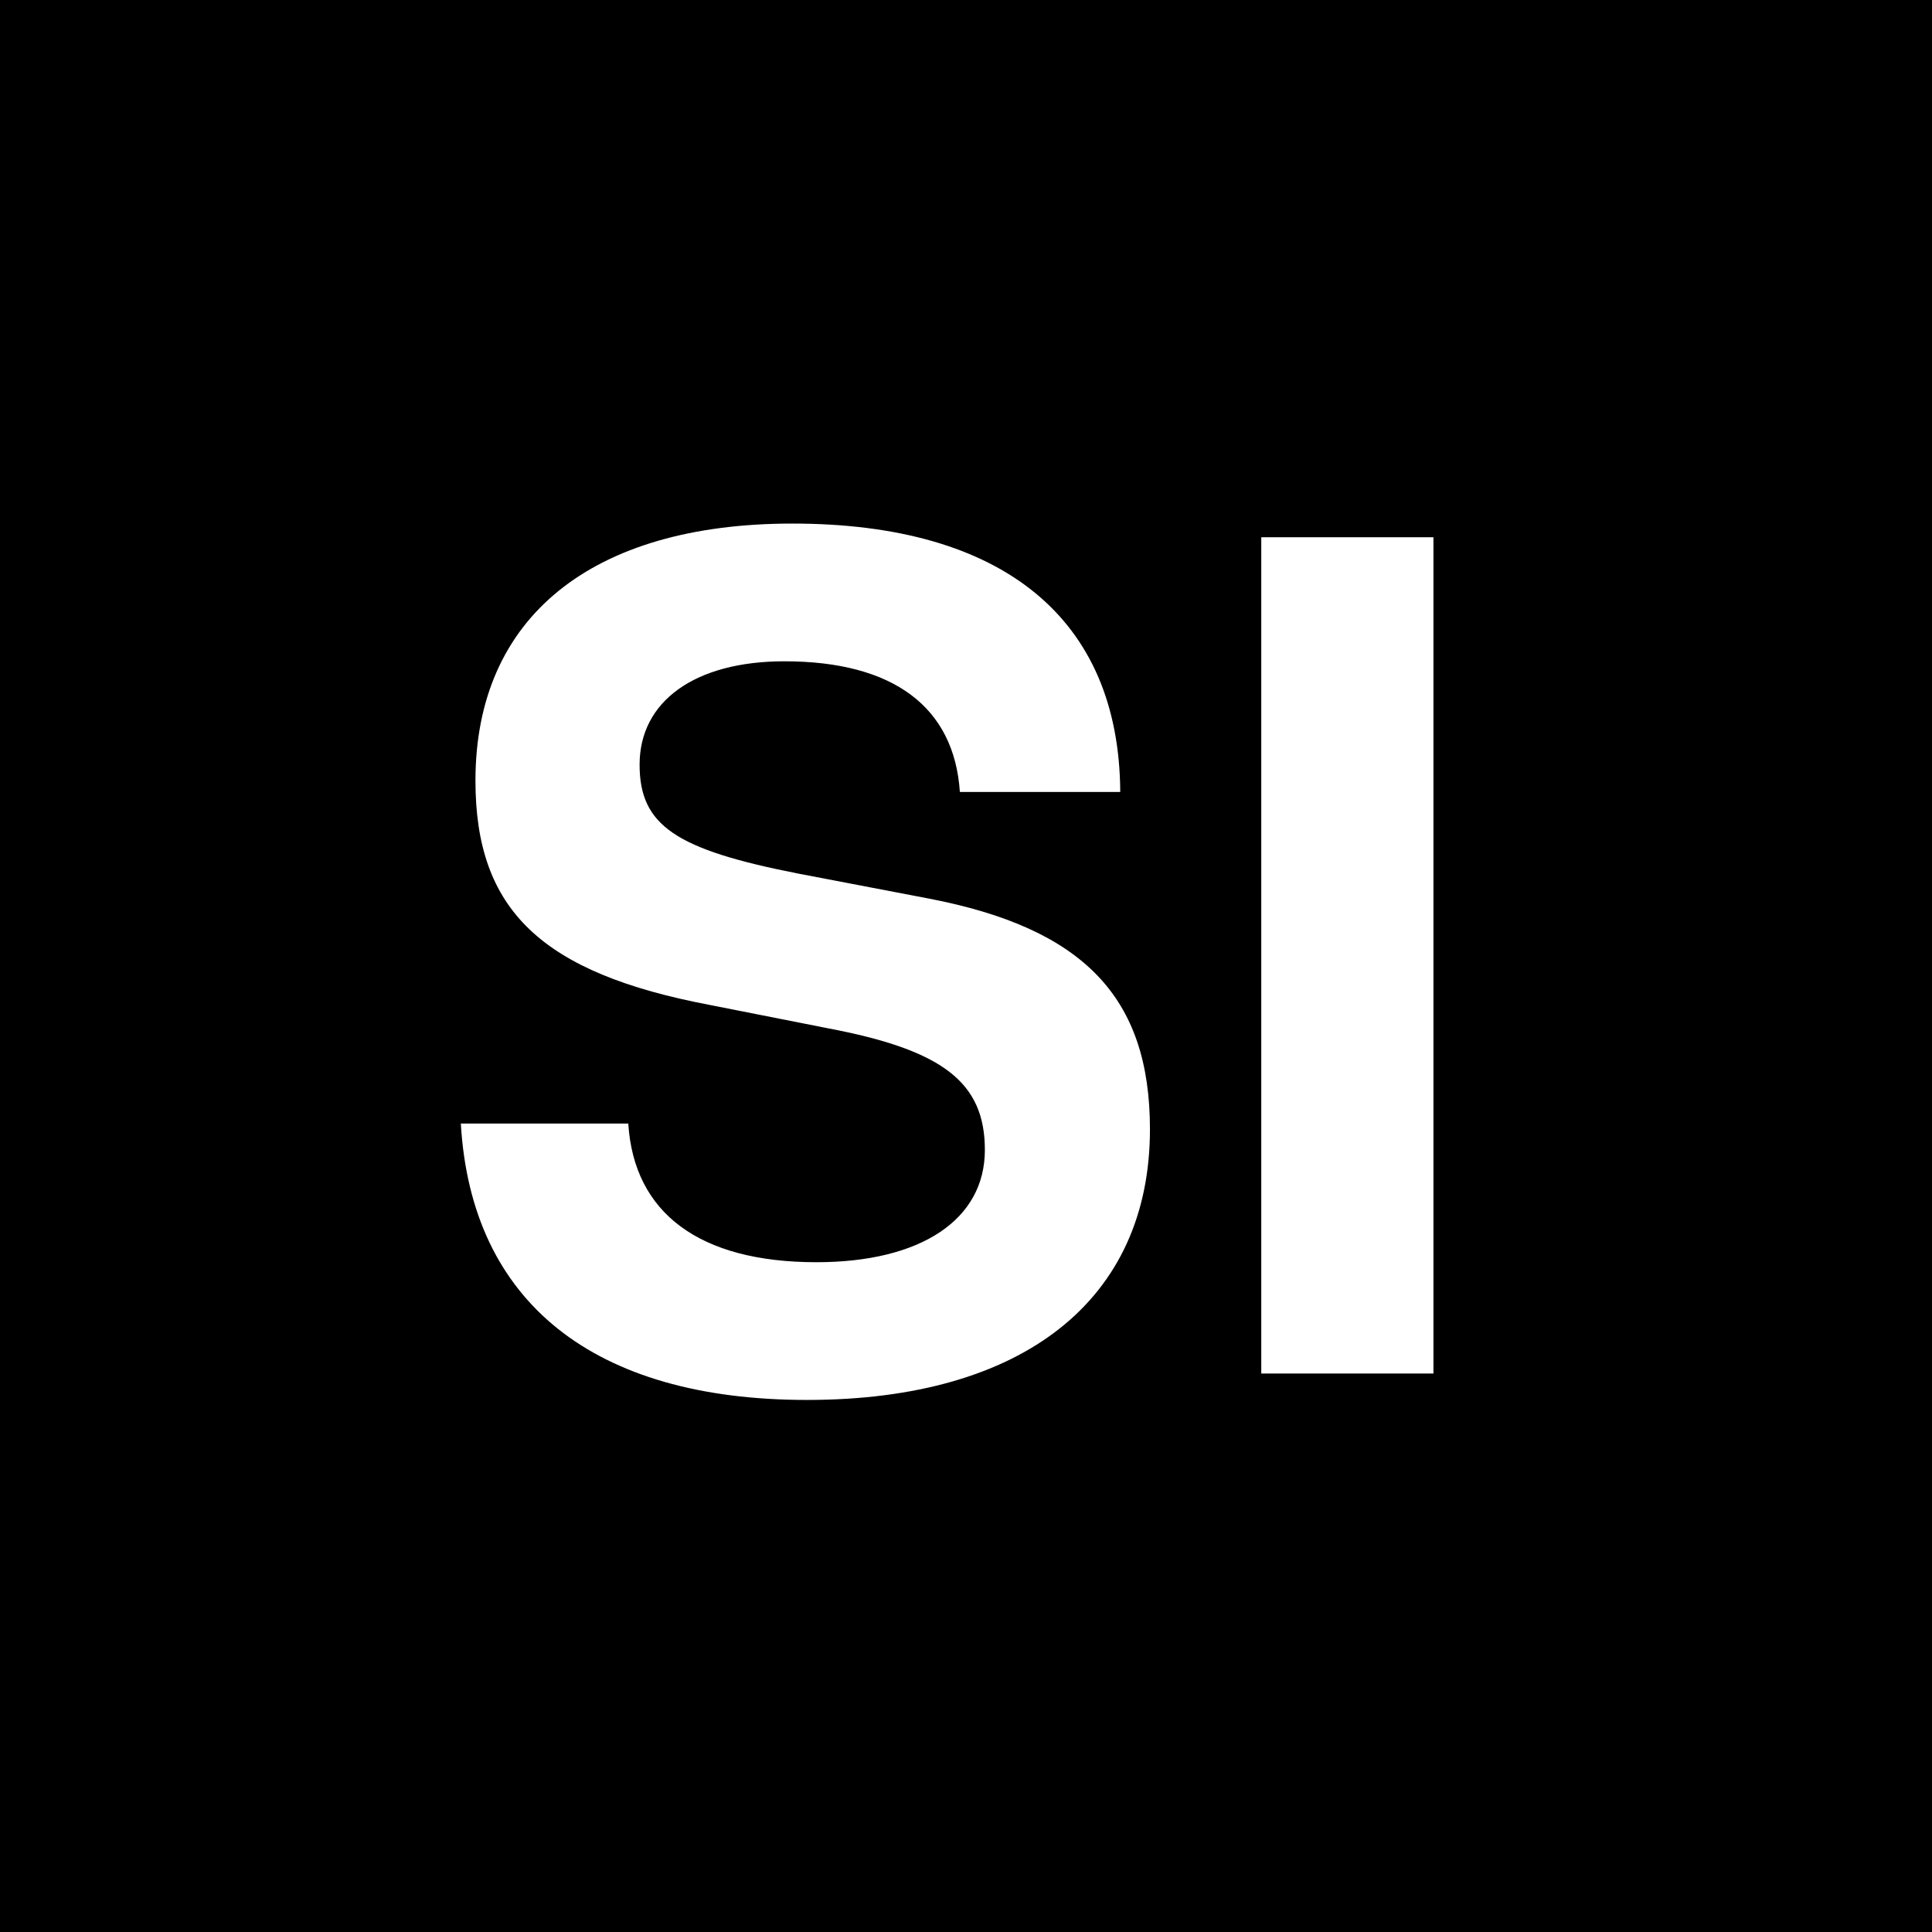
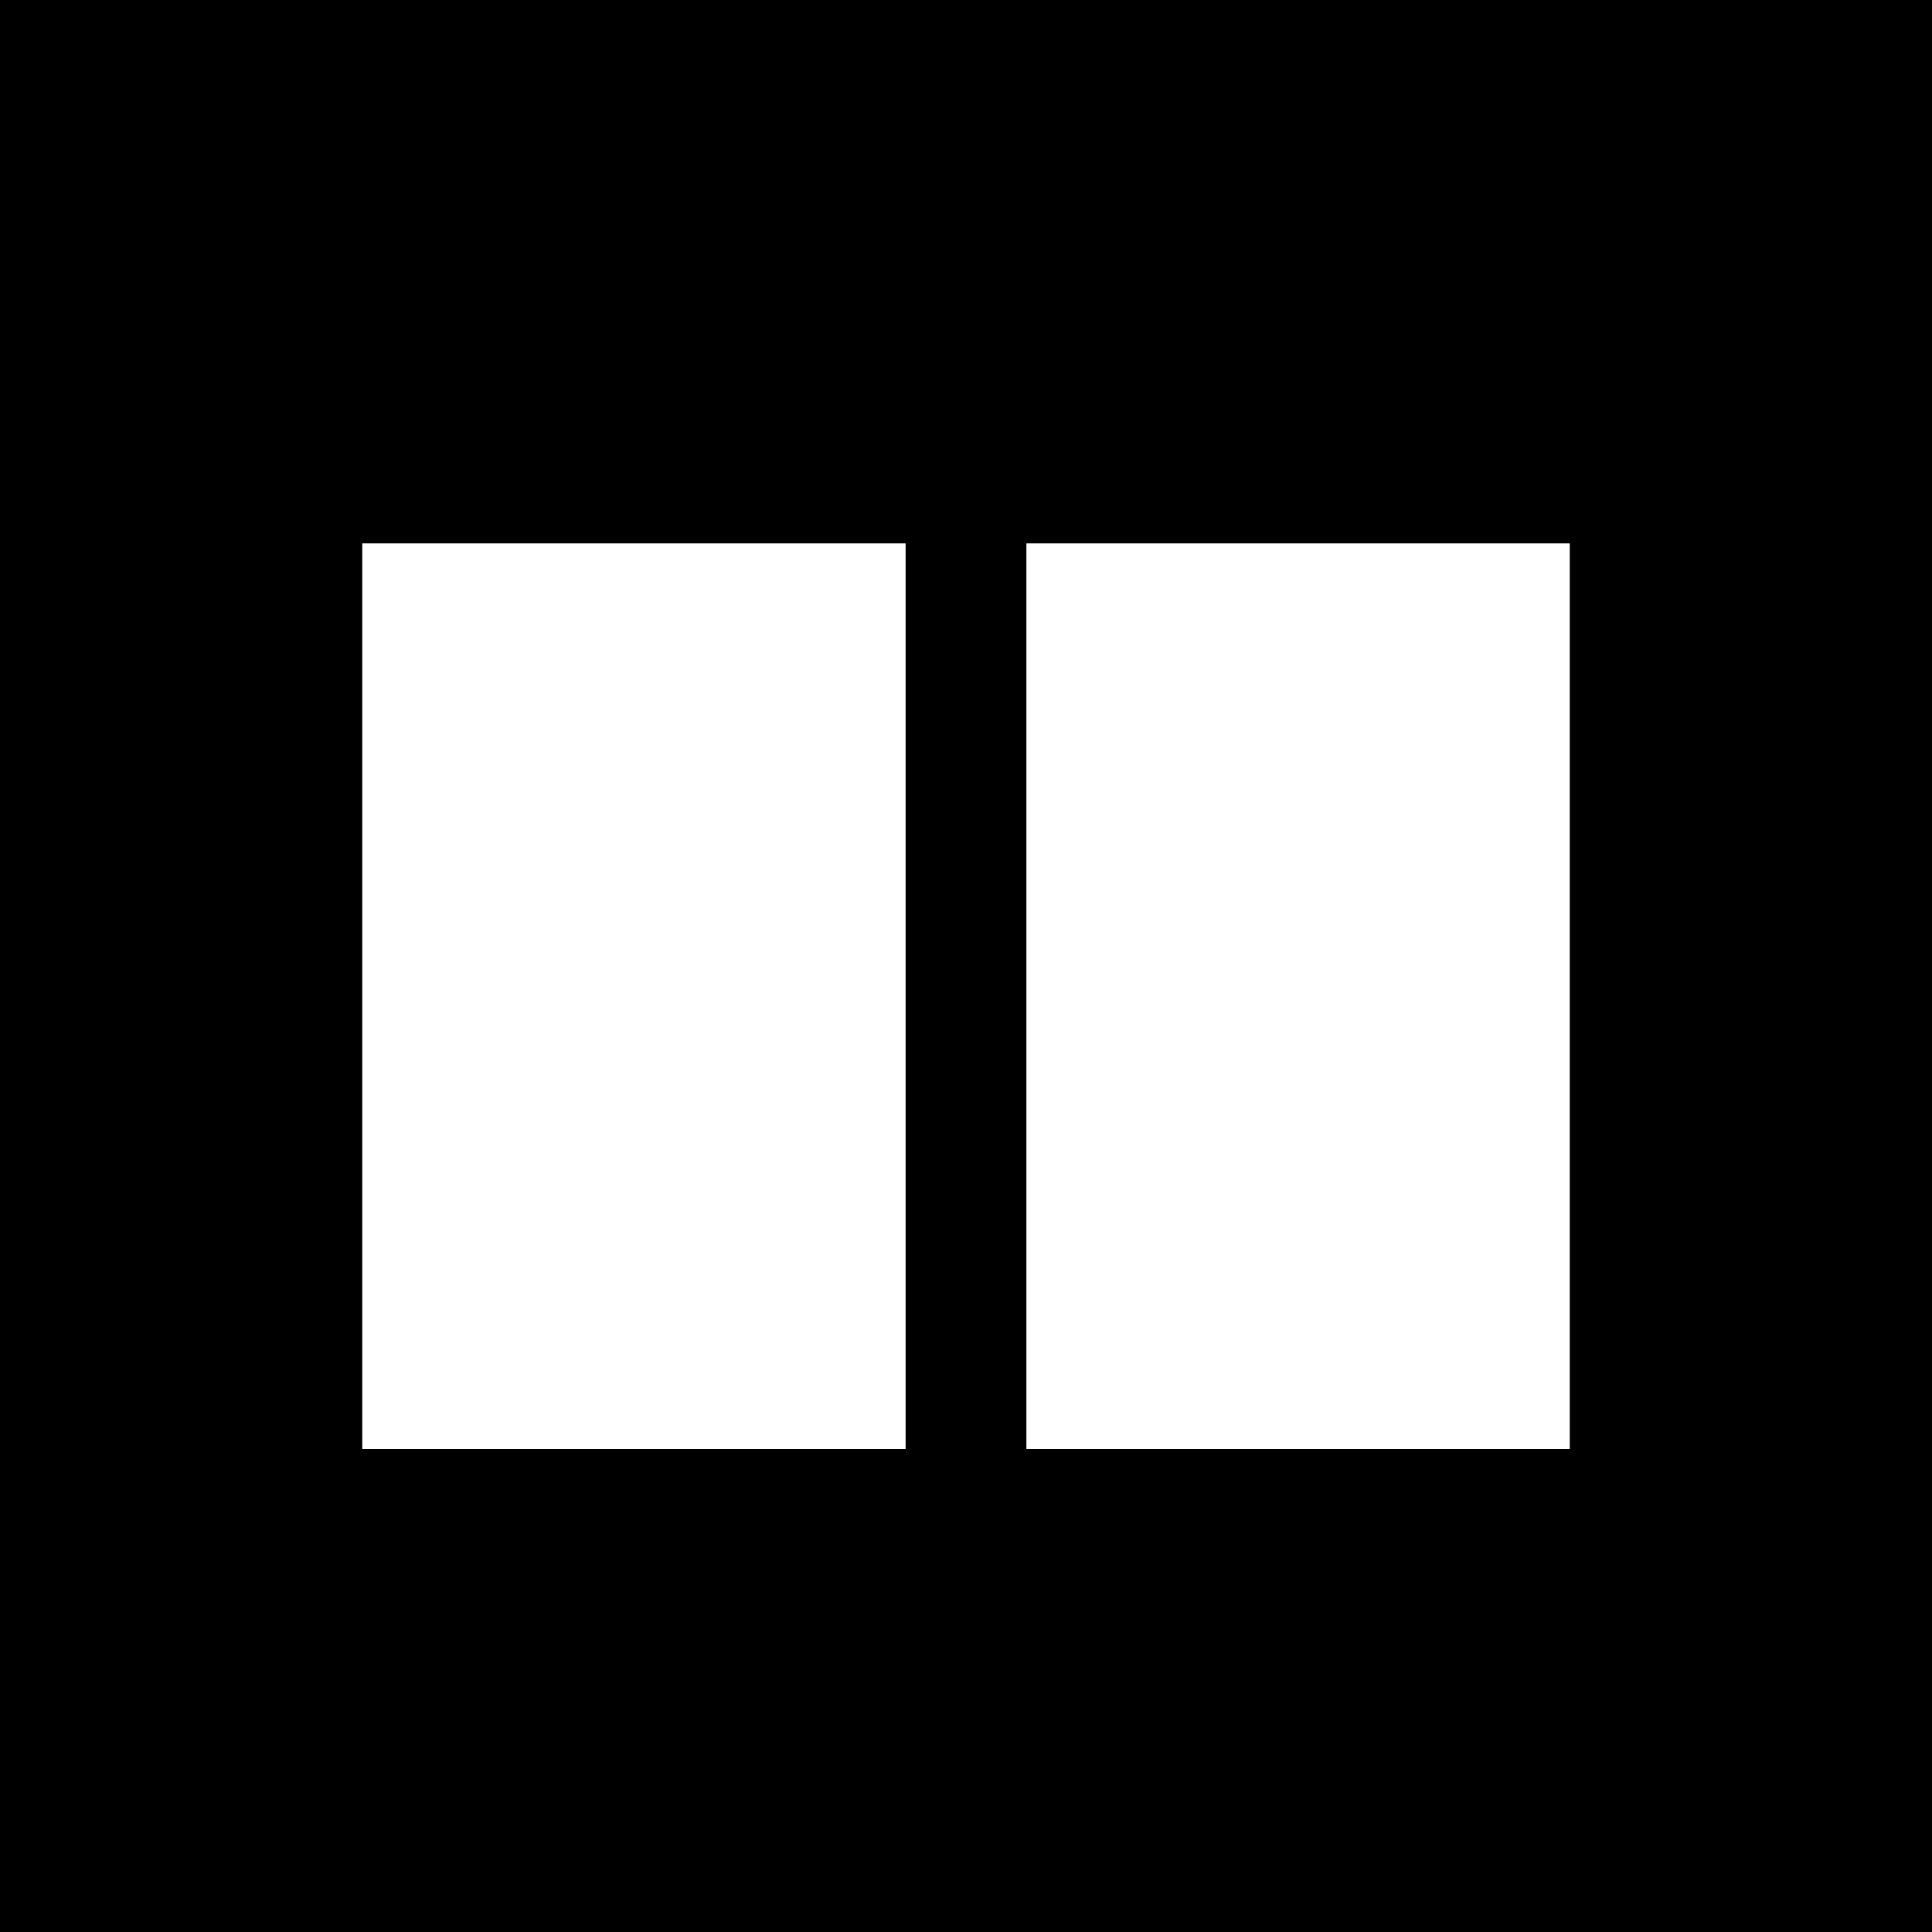
<svg xmlns="http://www.w3.org/2000/svg" viewBox="0 0 64 64">
  <style>
        rect { fill: #000; }
-         text { fill: #fff; font: 700 38px Manrope, "Helvetica Neue", Helvetica, Arial, sans-serif; }
+         path { fill: #fff; }
        @media (prefers-color-scheme: dark) {
            rect { fill: #fff; }
-             text { fill: #000; }
+             path { fill: #000; }
        }
    </style>
  <rect width="64" height="64" />
-   <text x="32" y="45.5" text-anchor="middle">SI</text>
+   <path d="M12 18h18v30H12zM34 18h18v30H34z" />
</svg>
